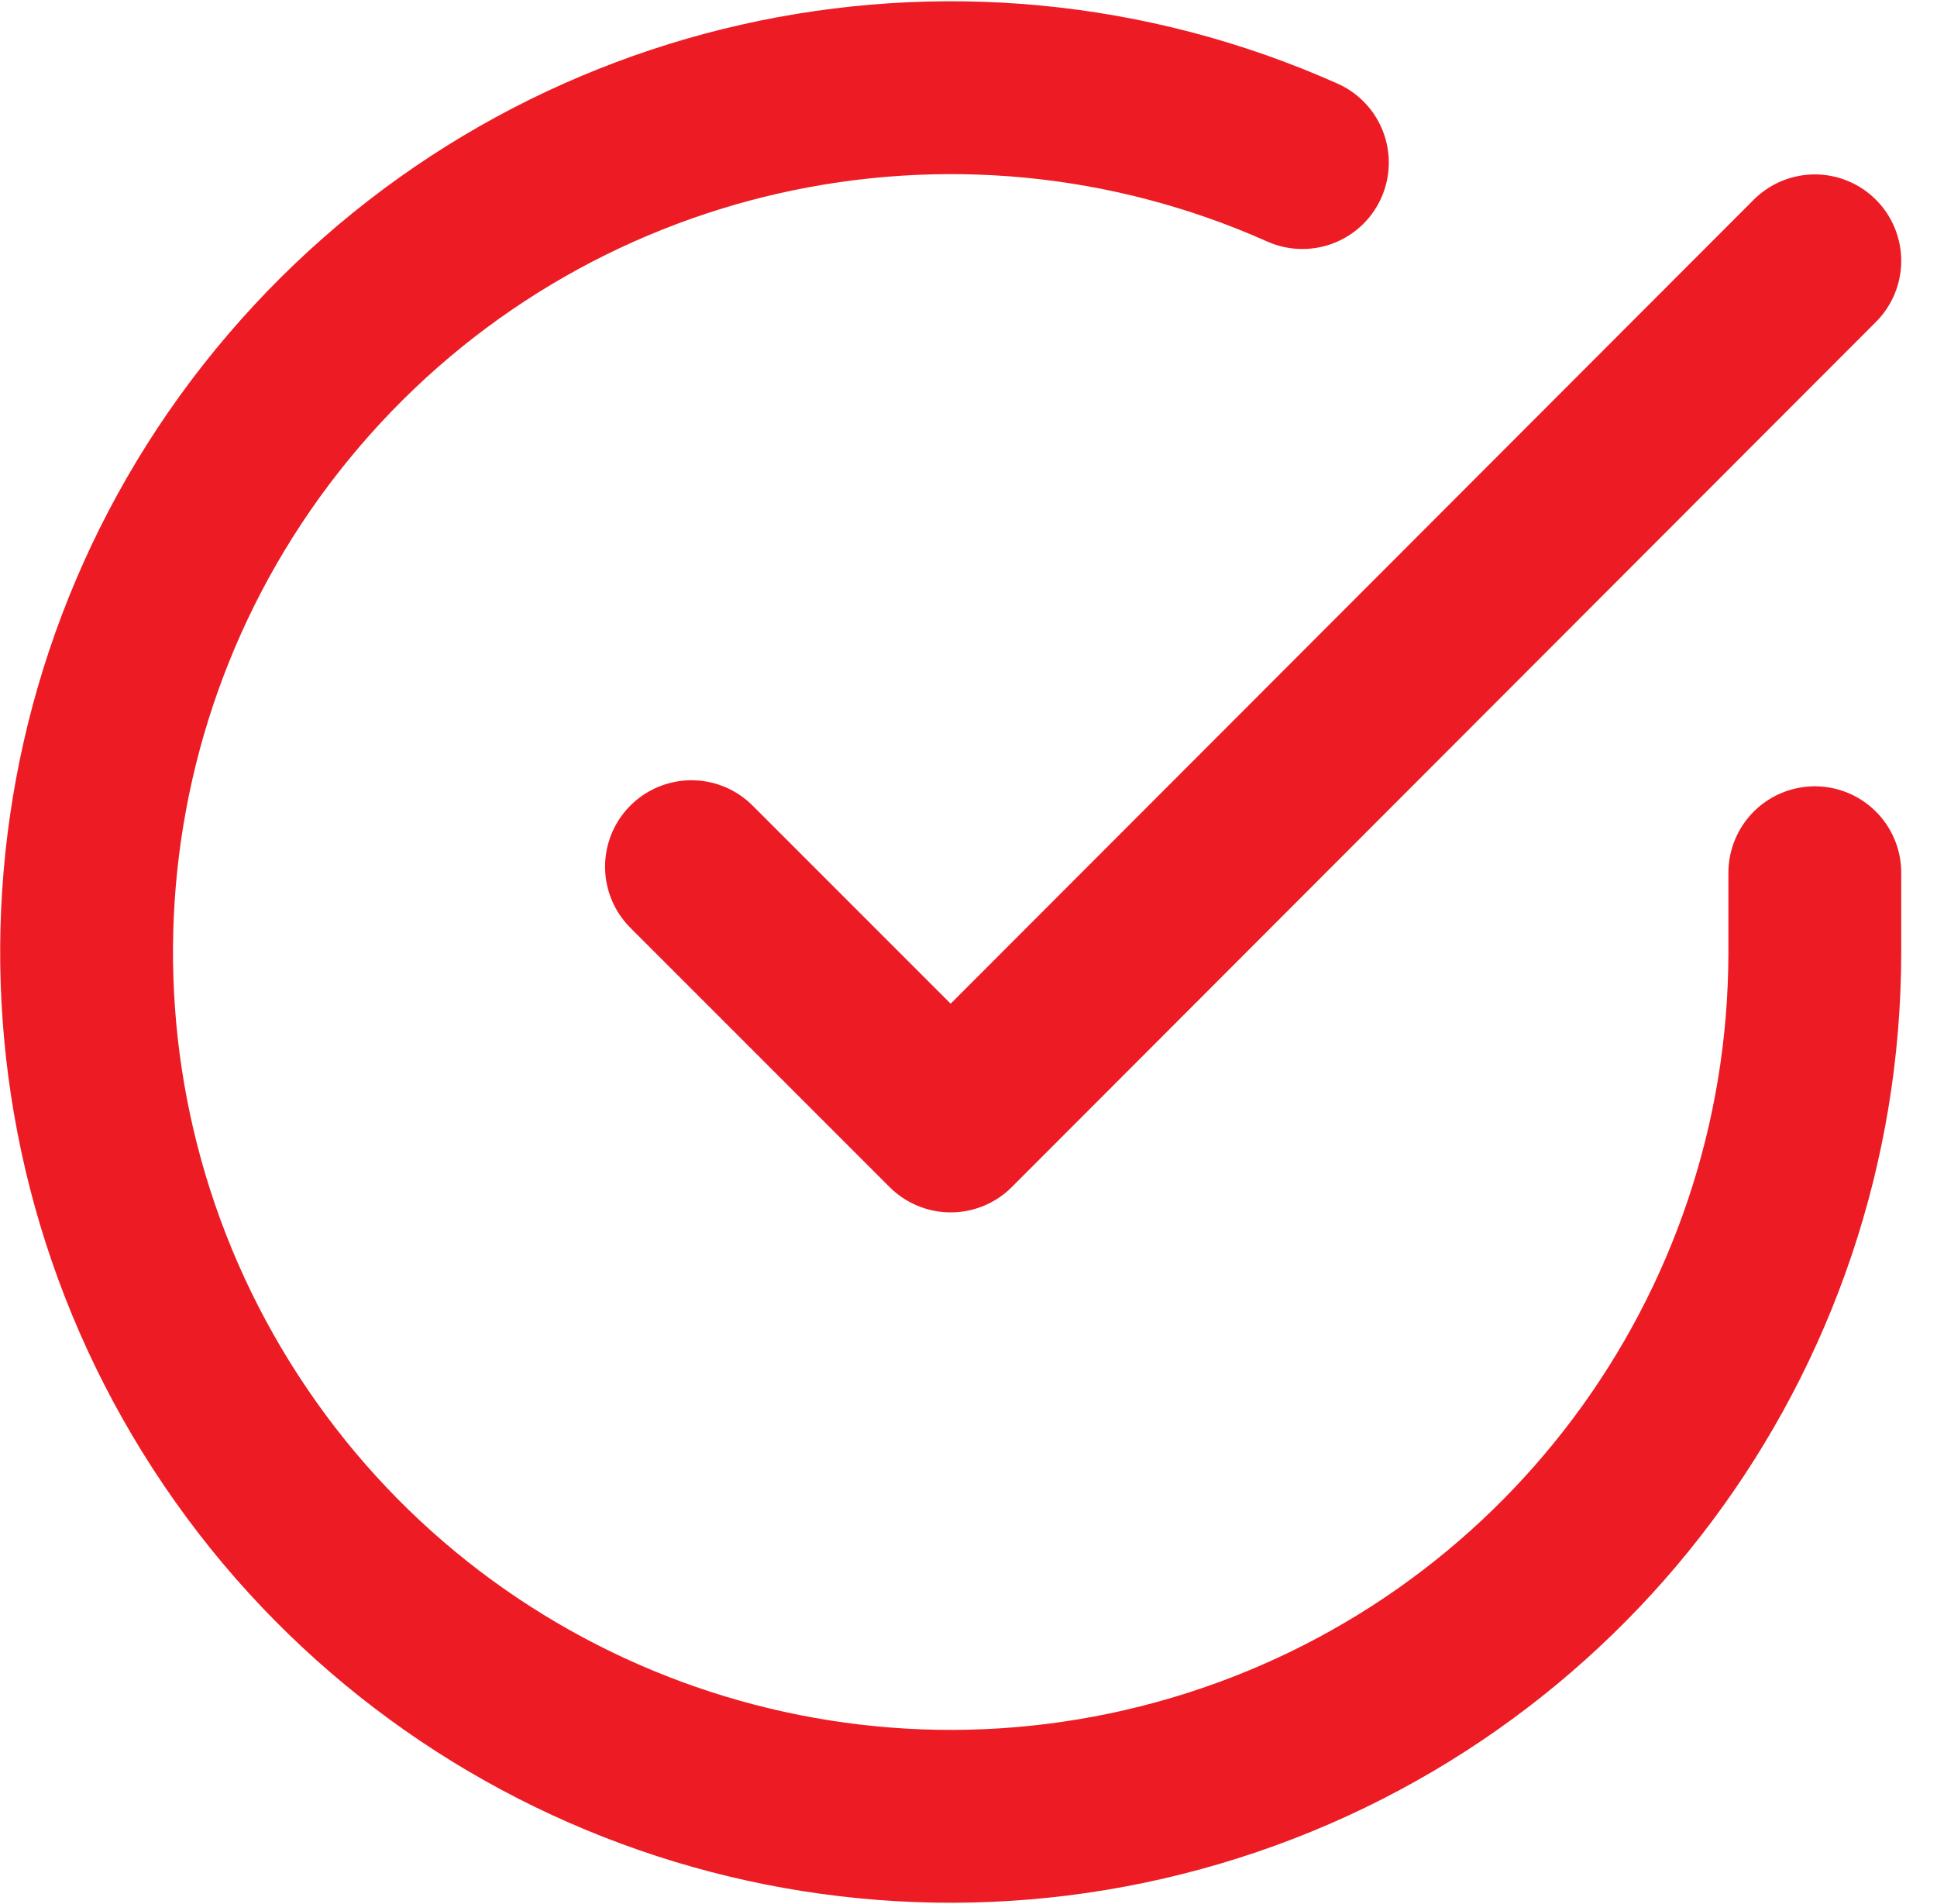
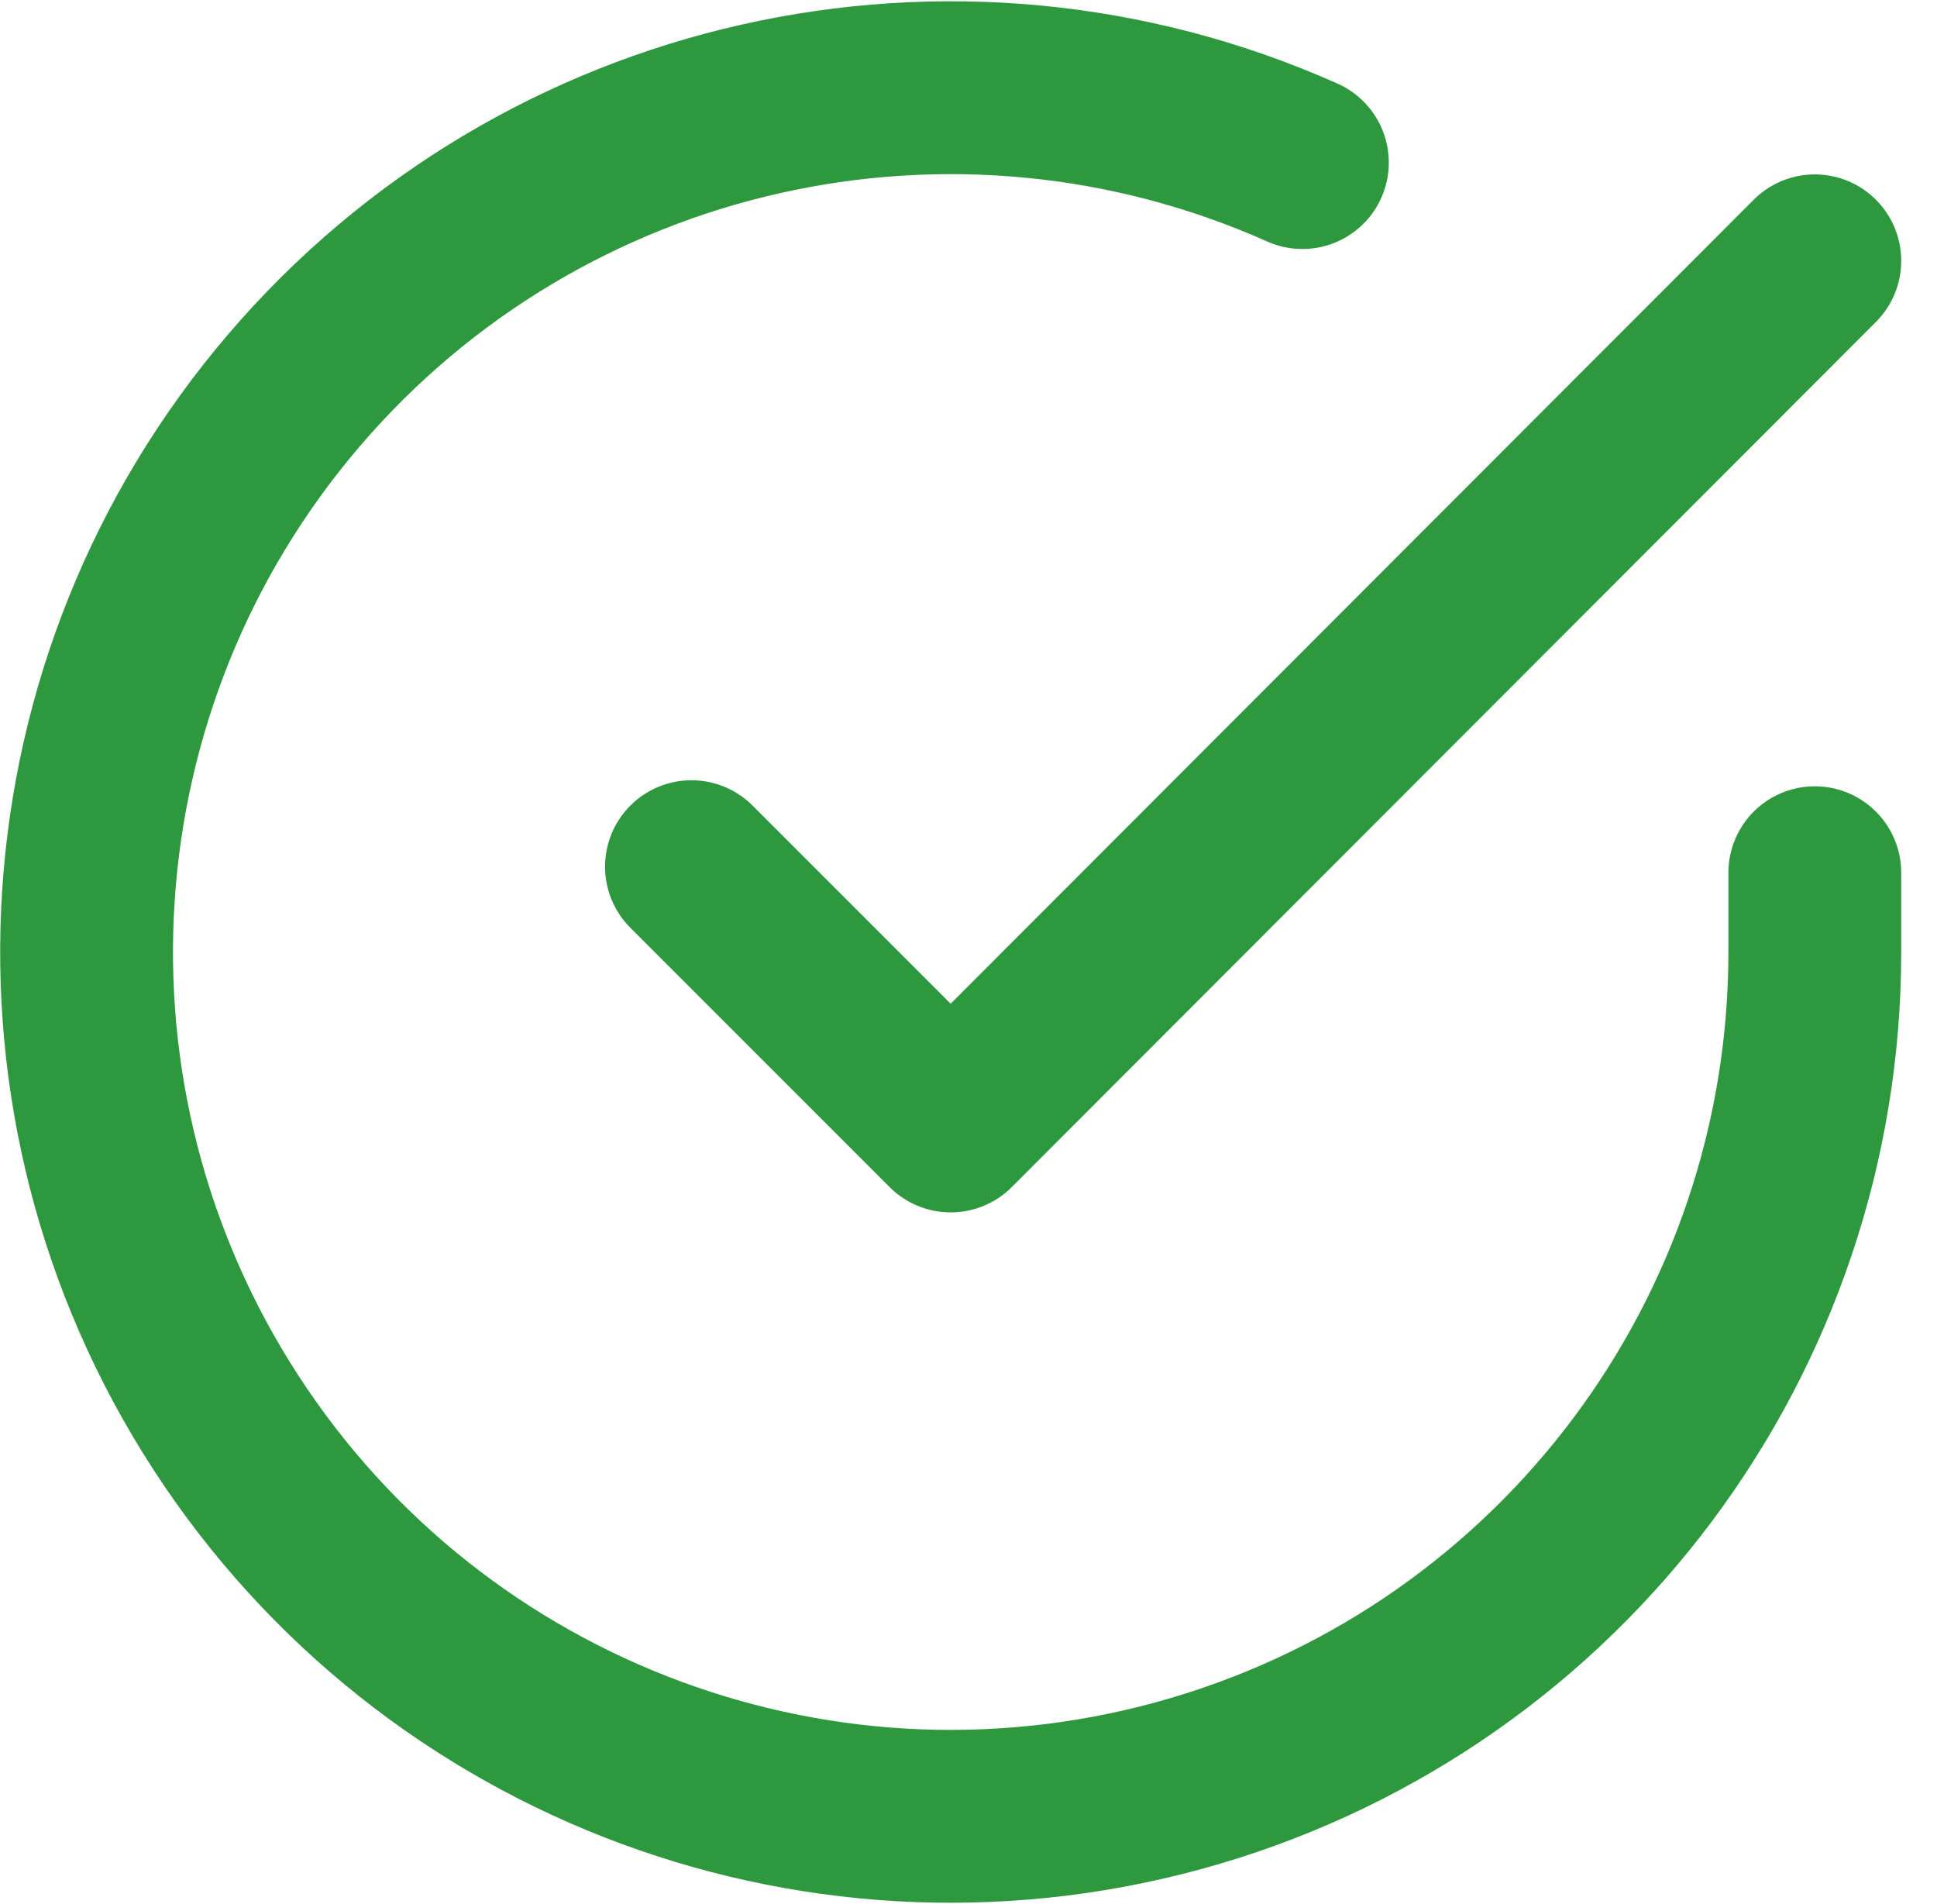
<svg xmlns="http://www.w3.org/2000/svg" width="22.416" height="22.027" viewBox="0 0 22.416 22.027">
  <g id="check-circle" transform="translate(-1.998 -1.979)">
-     <path id="Path_11129" data-name="Path 11129" d="M23,12.077V13a10,10,0,1,1-5.93-9.14" transform="translate(0)" fill="none" stroke="#ed1c24" stroke-linecap="round" stroke-linejoin="round" stroke-width="2" />
-     <path id="Path_11130" data-name="Path 11130" d="M26.5,6l-10,10.01-3-3" transform="translate(-3.5 -1.003)" fill="none" stroke="#ed1c24" stroke-linecap="round" stroke-linejoin="round" stroke-width="2" />
+     <path id="Path_11129" data-name="Path 11129" d="M23,12.077V13a10,10,0,1,1-5.93-9.14" transform="translate(0)" fill="none" stroke="#2e983e" stroke-linecap="round" stroke-linejoin="round" stroke-width="2" />
+     <path id="Path_11130" data-name="Path 11130" d="M26.5,6l-10,10.01-3-3" transform="translate(-3.5 -1.003)" fill="none" stroke="#2e983e" stroke-linecap="round" stroke-linejoin="round" stroke-width="2" />
  </g>
</svg>
